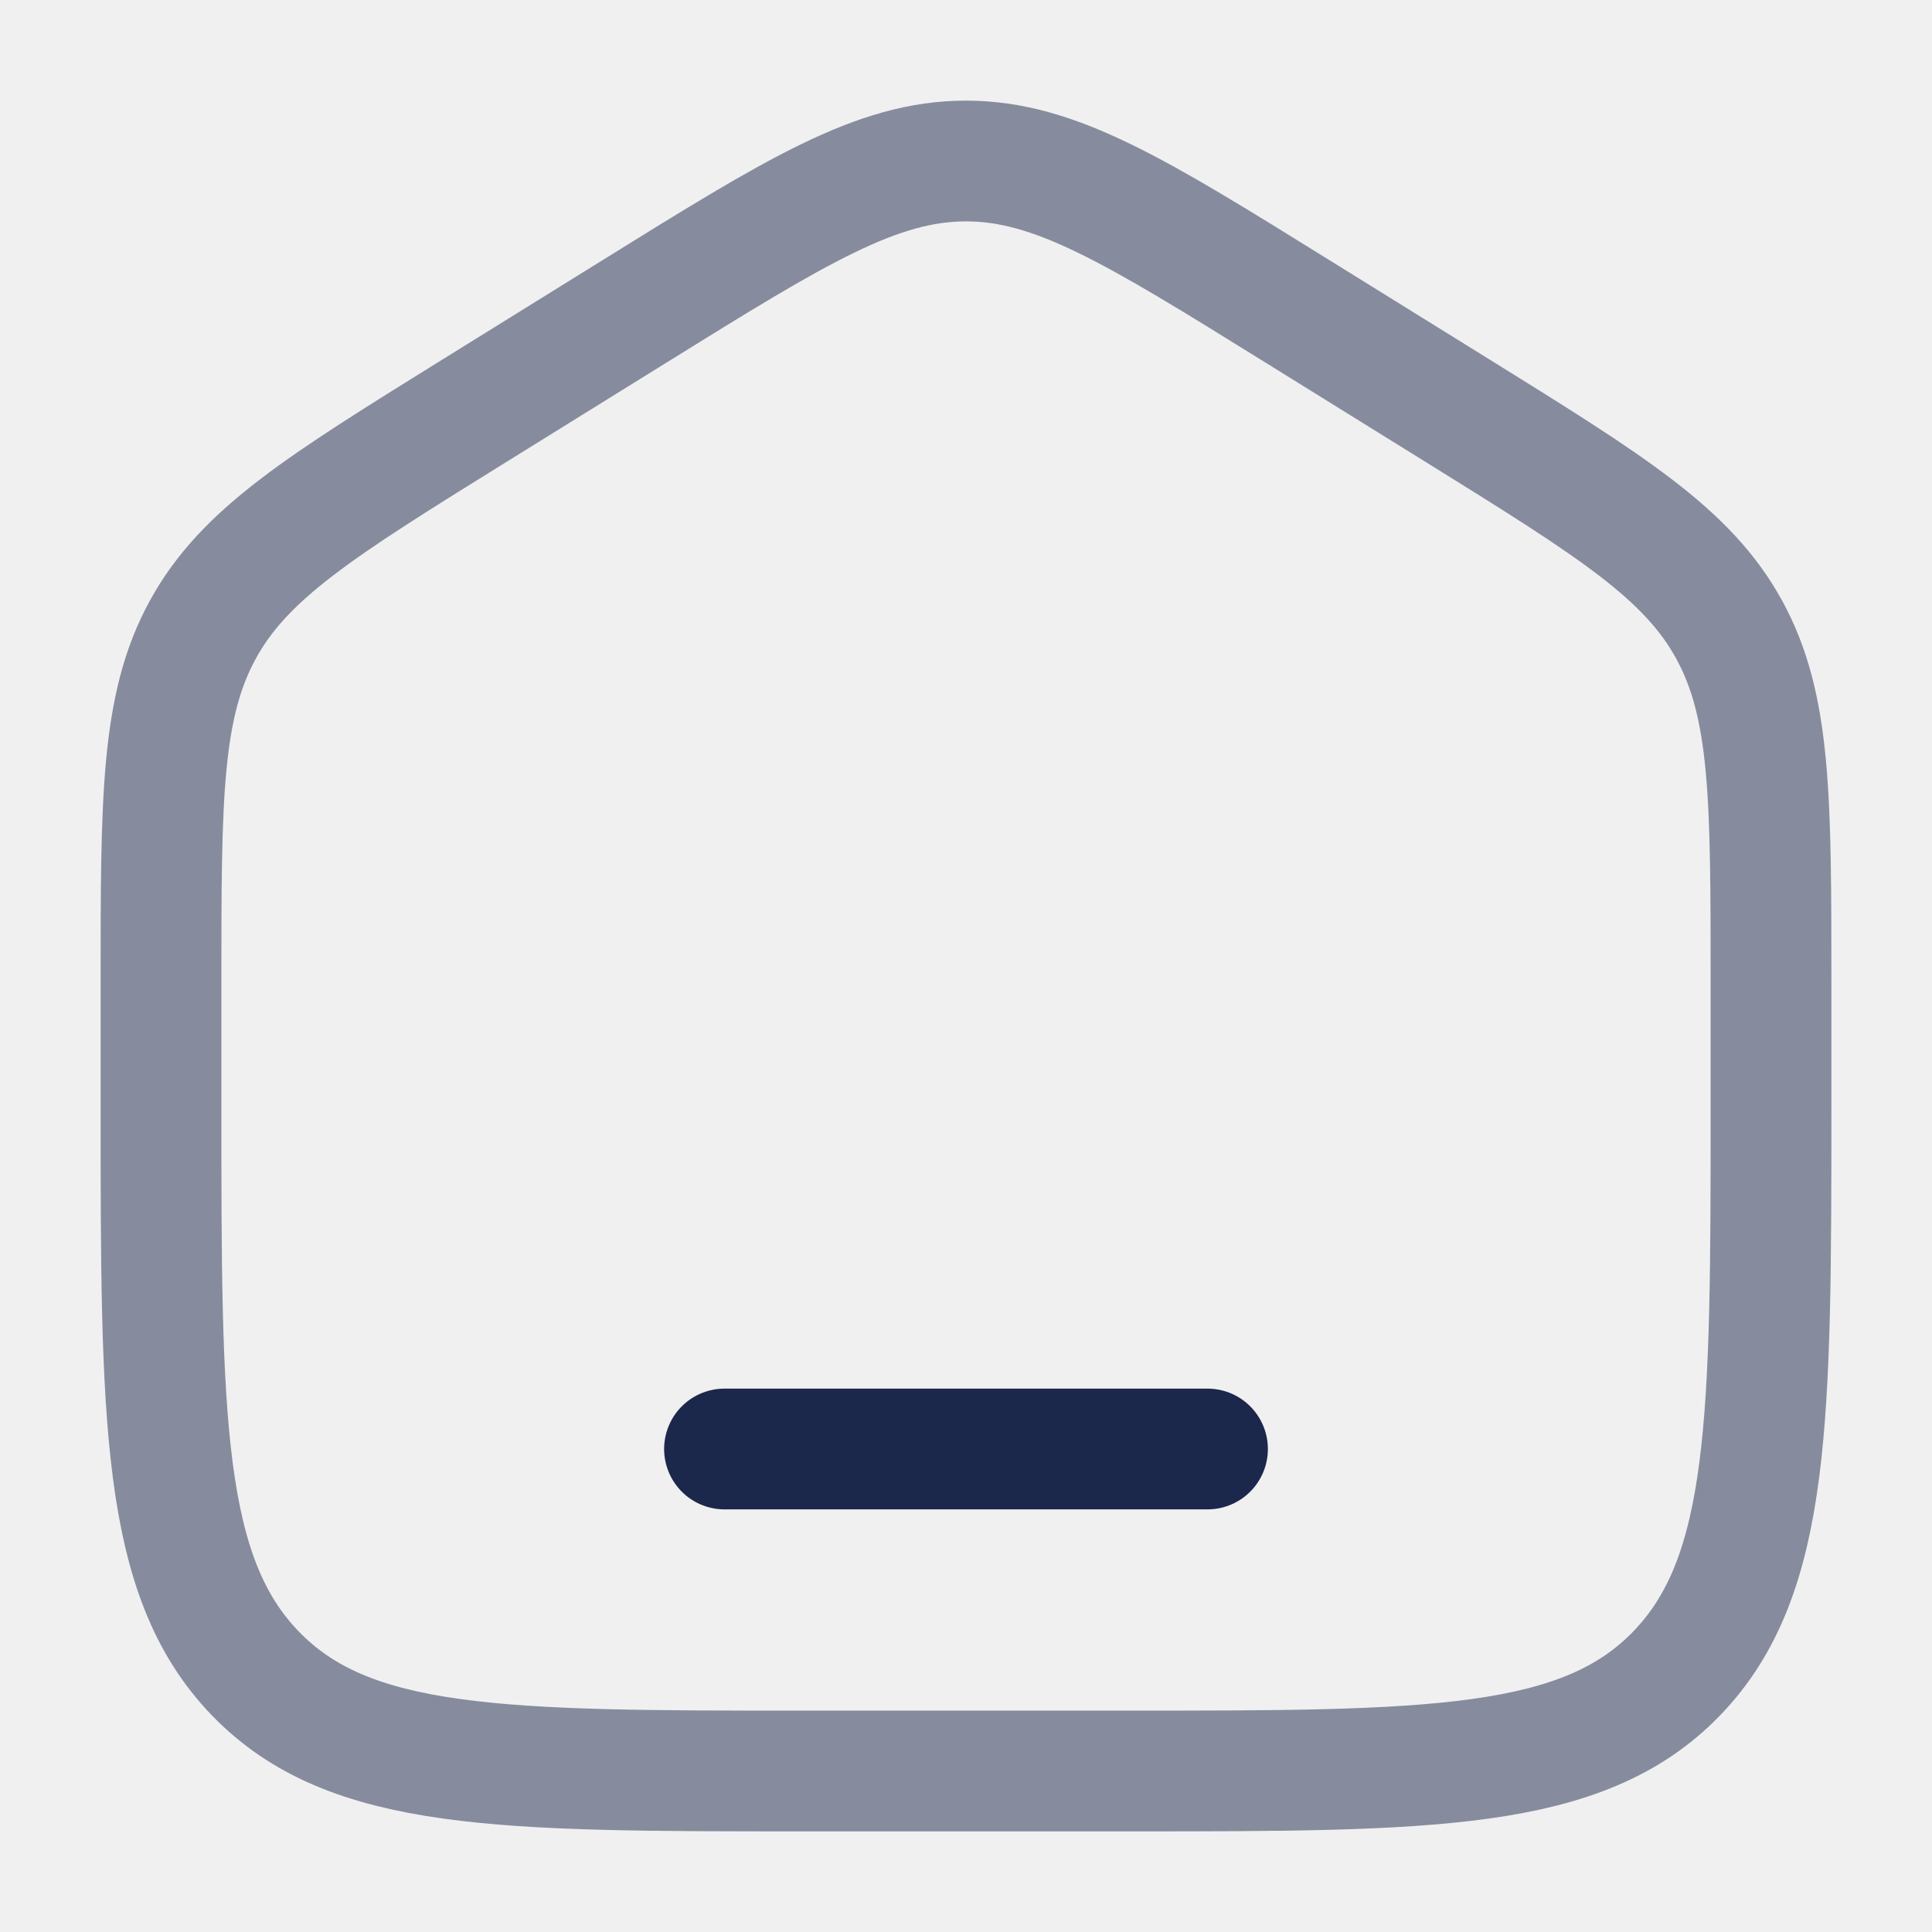
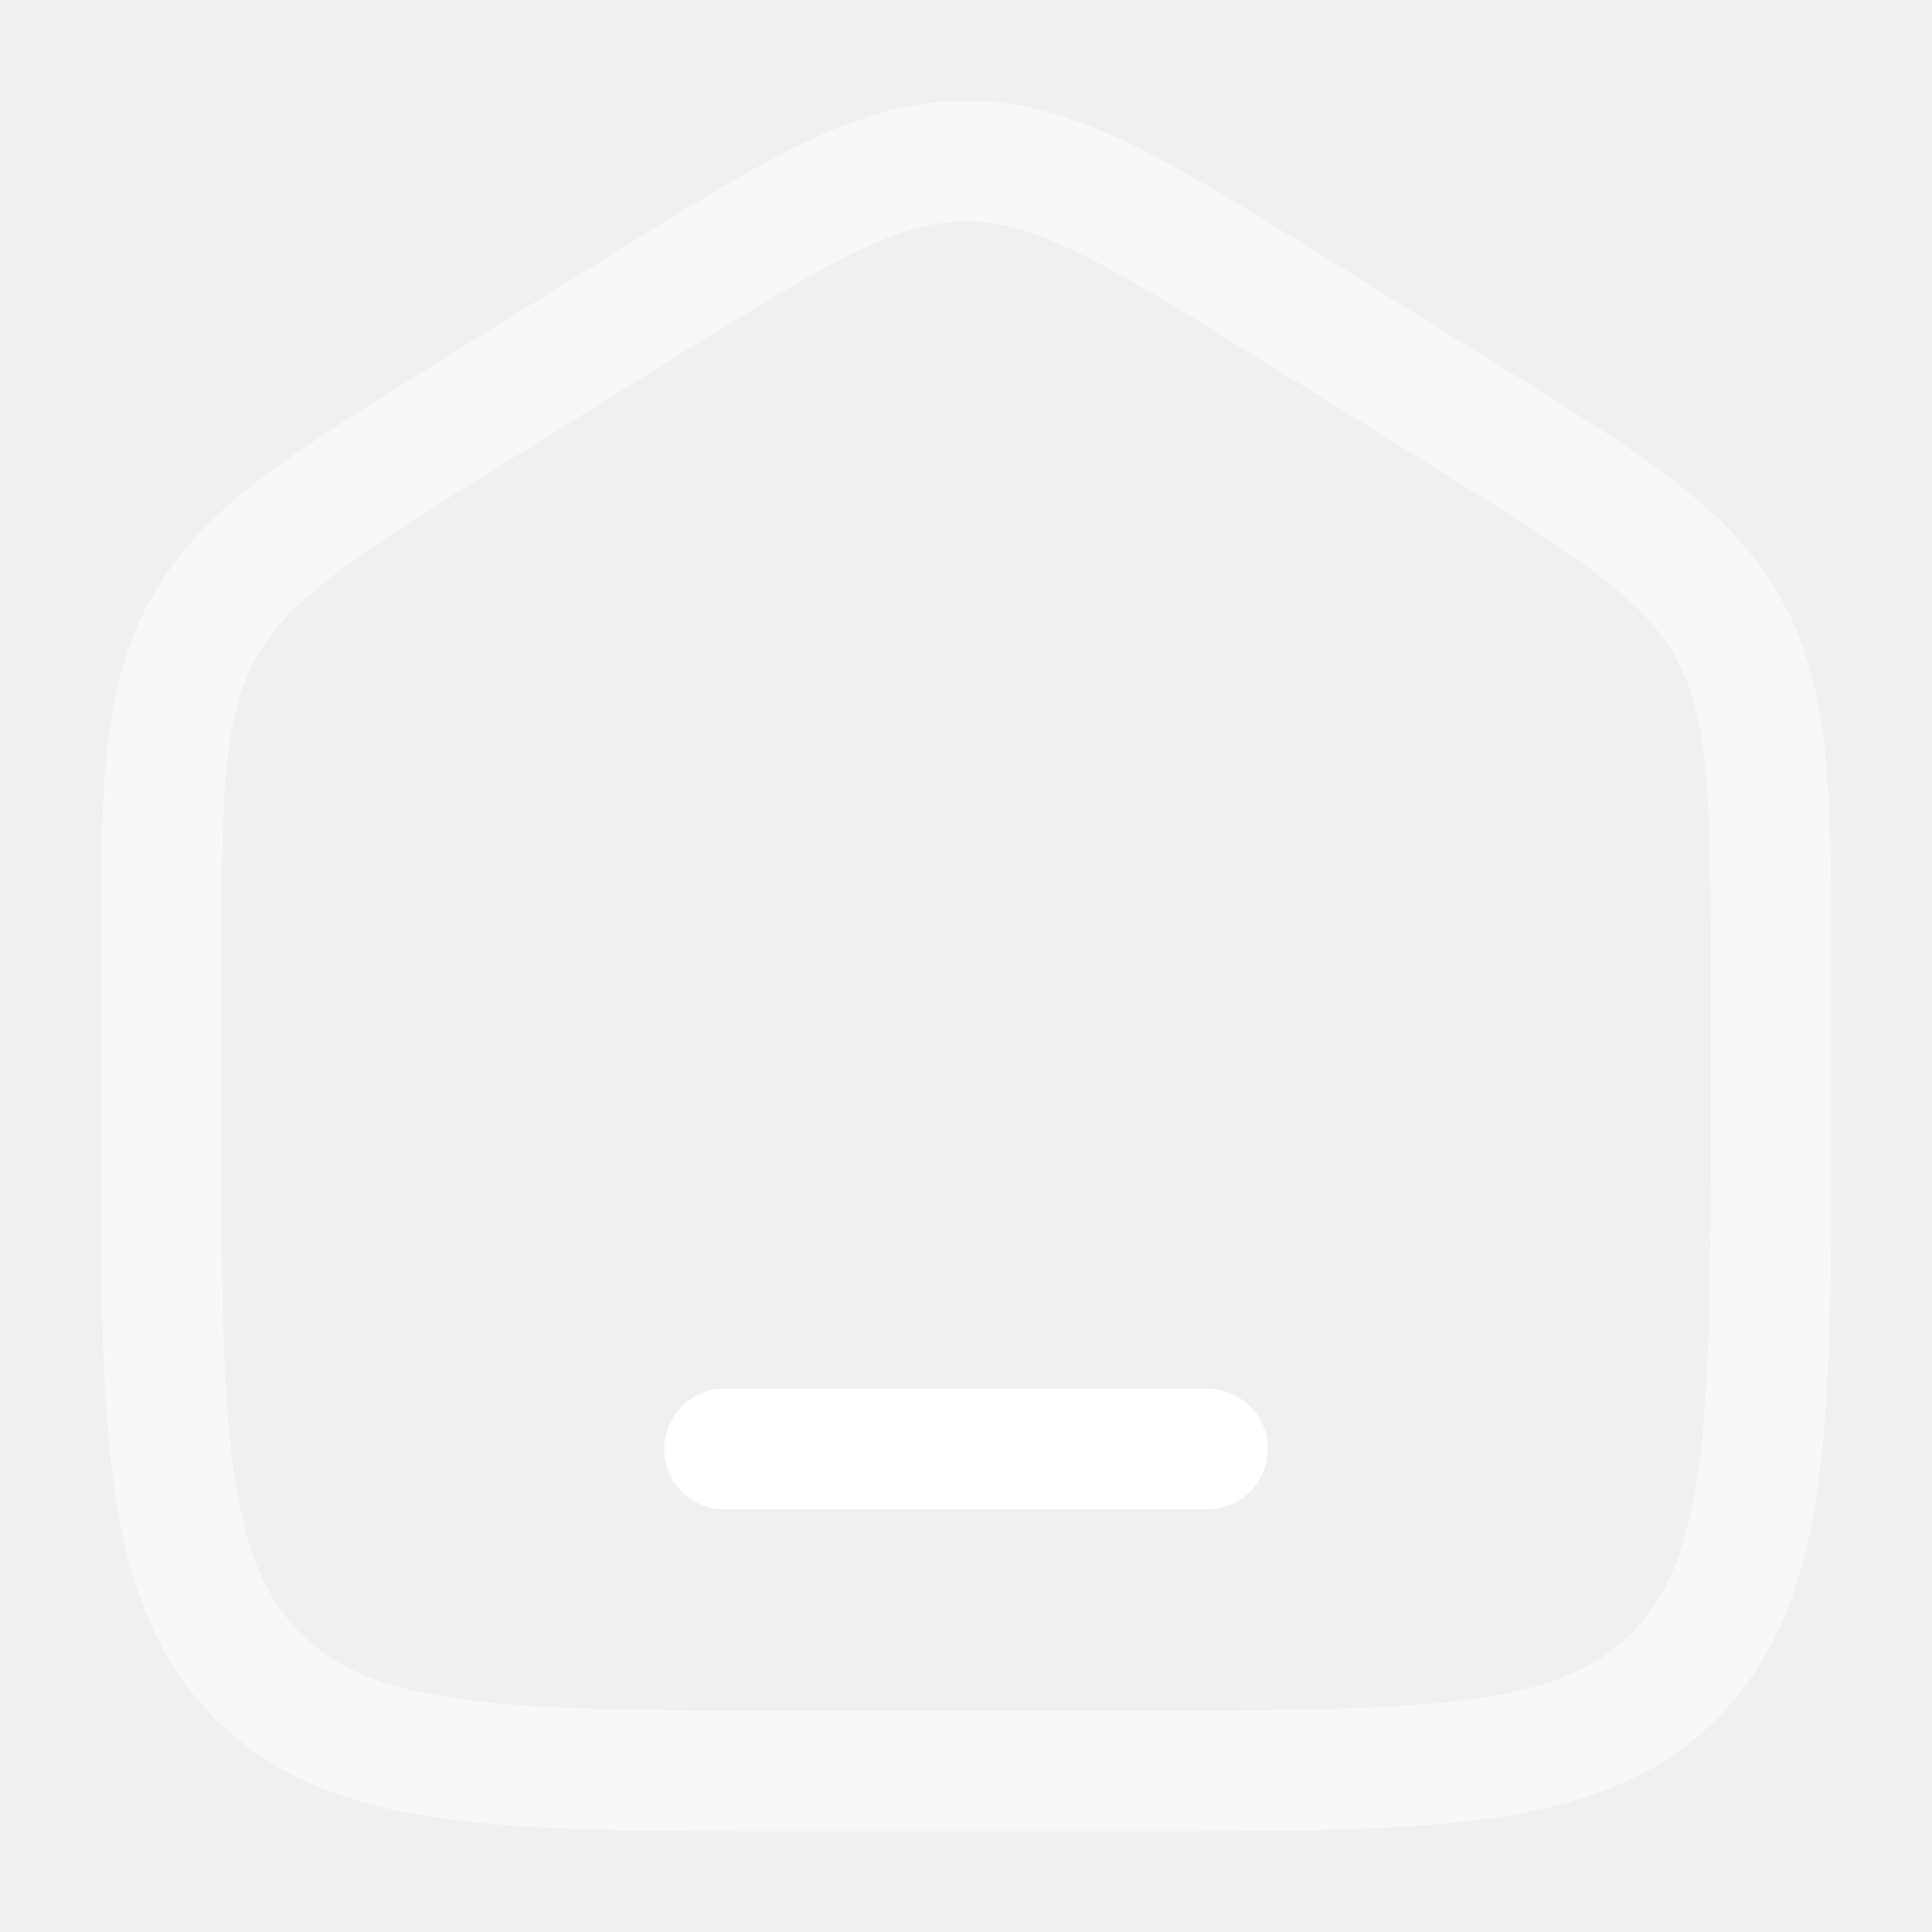
- <svg xmlns="http://www.w3.org/2000/svg" width="800px" height="800px" viewBox="0 0 24 24" fill="none">
-   <path opacity="0.5" d="M2 12.204C2 9.915 2 8.771 2.519 7.823C3.038 6.874 3.987 6.286 5.884 5.108L7.884 3.867C9.889 2.622 10.892 2 12 2C13.108 2 14.111 2.622 16.116 3.867L18.116 5.108C20.013 6.286 20.962 6.874 21.481 7.823C22 8.771 22 9.915 22 12.204V13.725C22 17.626 22 19.576 20.828 20.788C19.657 22 17.771 22 14 22H10C6.229 22 4.343 22 3.172 20.788C2 19.576 2 17.626 2 13.725V12.204Z" stroke="#1C274C" stroke-width="1.5" />
-   <path d="M15 18H9" stroke="#1C274C" stroke-width="1.5" stroke-linecap="round" />
+ <svg xmlns="http://www.w3.org/2000/svg" width="40px" height="40px" viewBox="0 0 24 24" fill="none">
+   <path opacity="0.5" d="M2 12.204C2 9.915 2 8.771 2.519 7.823C3.038 6.874 3.987 6.286 5.884 5.108L7.884 3.867C9.889 2.622 10.892 2 12 2C13.108 2 14.111 2.622 16.116 3.867L18.116 5.108C20.013 6.286 20.962 6.874 21.481 7.823C22 8.771 22 9.915 22 12.204V13.725C22 17.626 22 19.576 20.828 20.788C19.657 22 17.771 22 14 22H10C6.229 22 4.343 22 3.172 20.788C2 19.576 2 17.626 2 13.725V12.204Z" stroke="#fff" stroke-width="1.5" />
+   <path d="M15 18H9" stroke="#fff" stroke-width="1.5" stroke-linecap="round" />
</svg>
